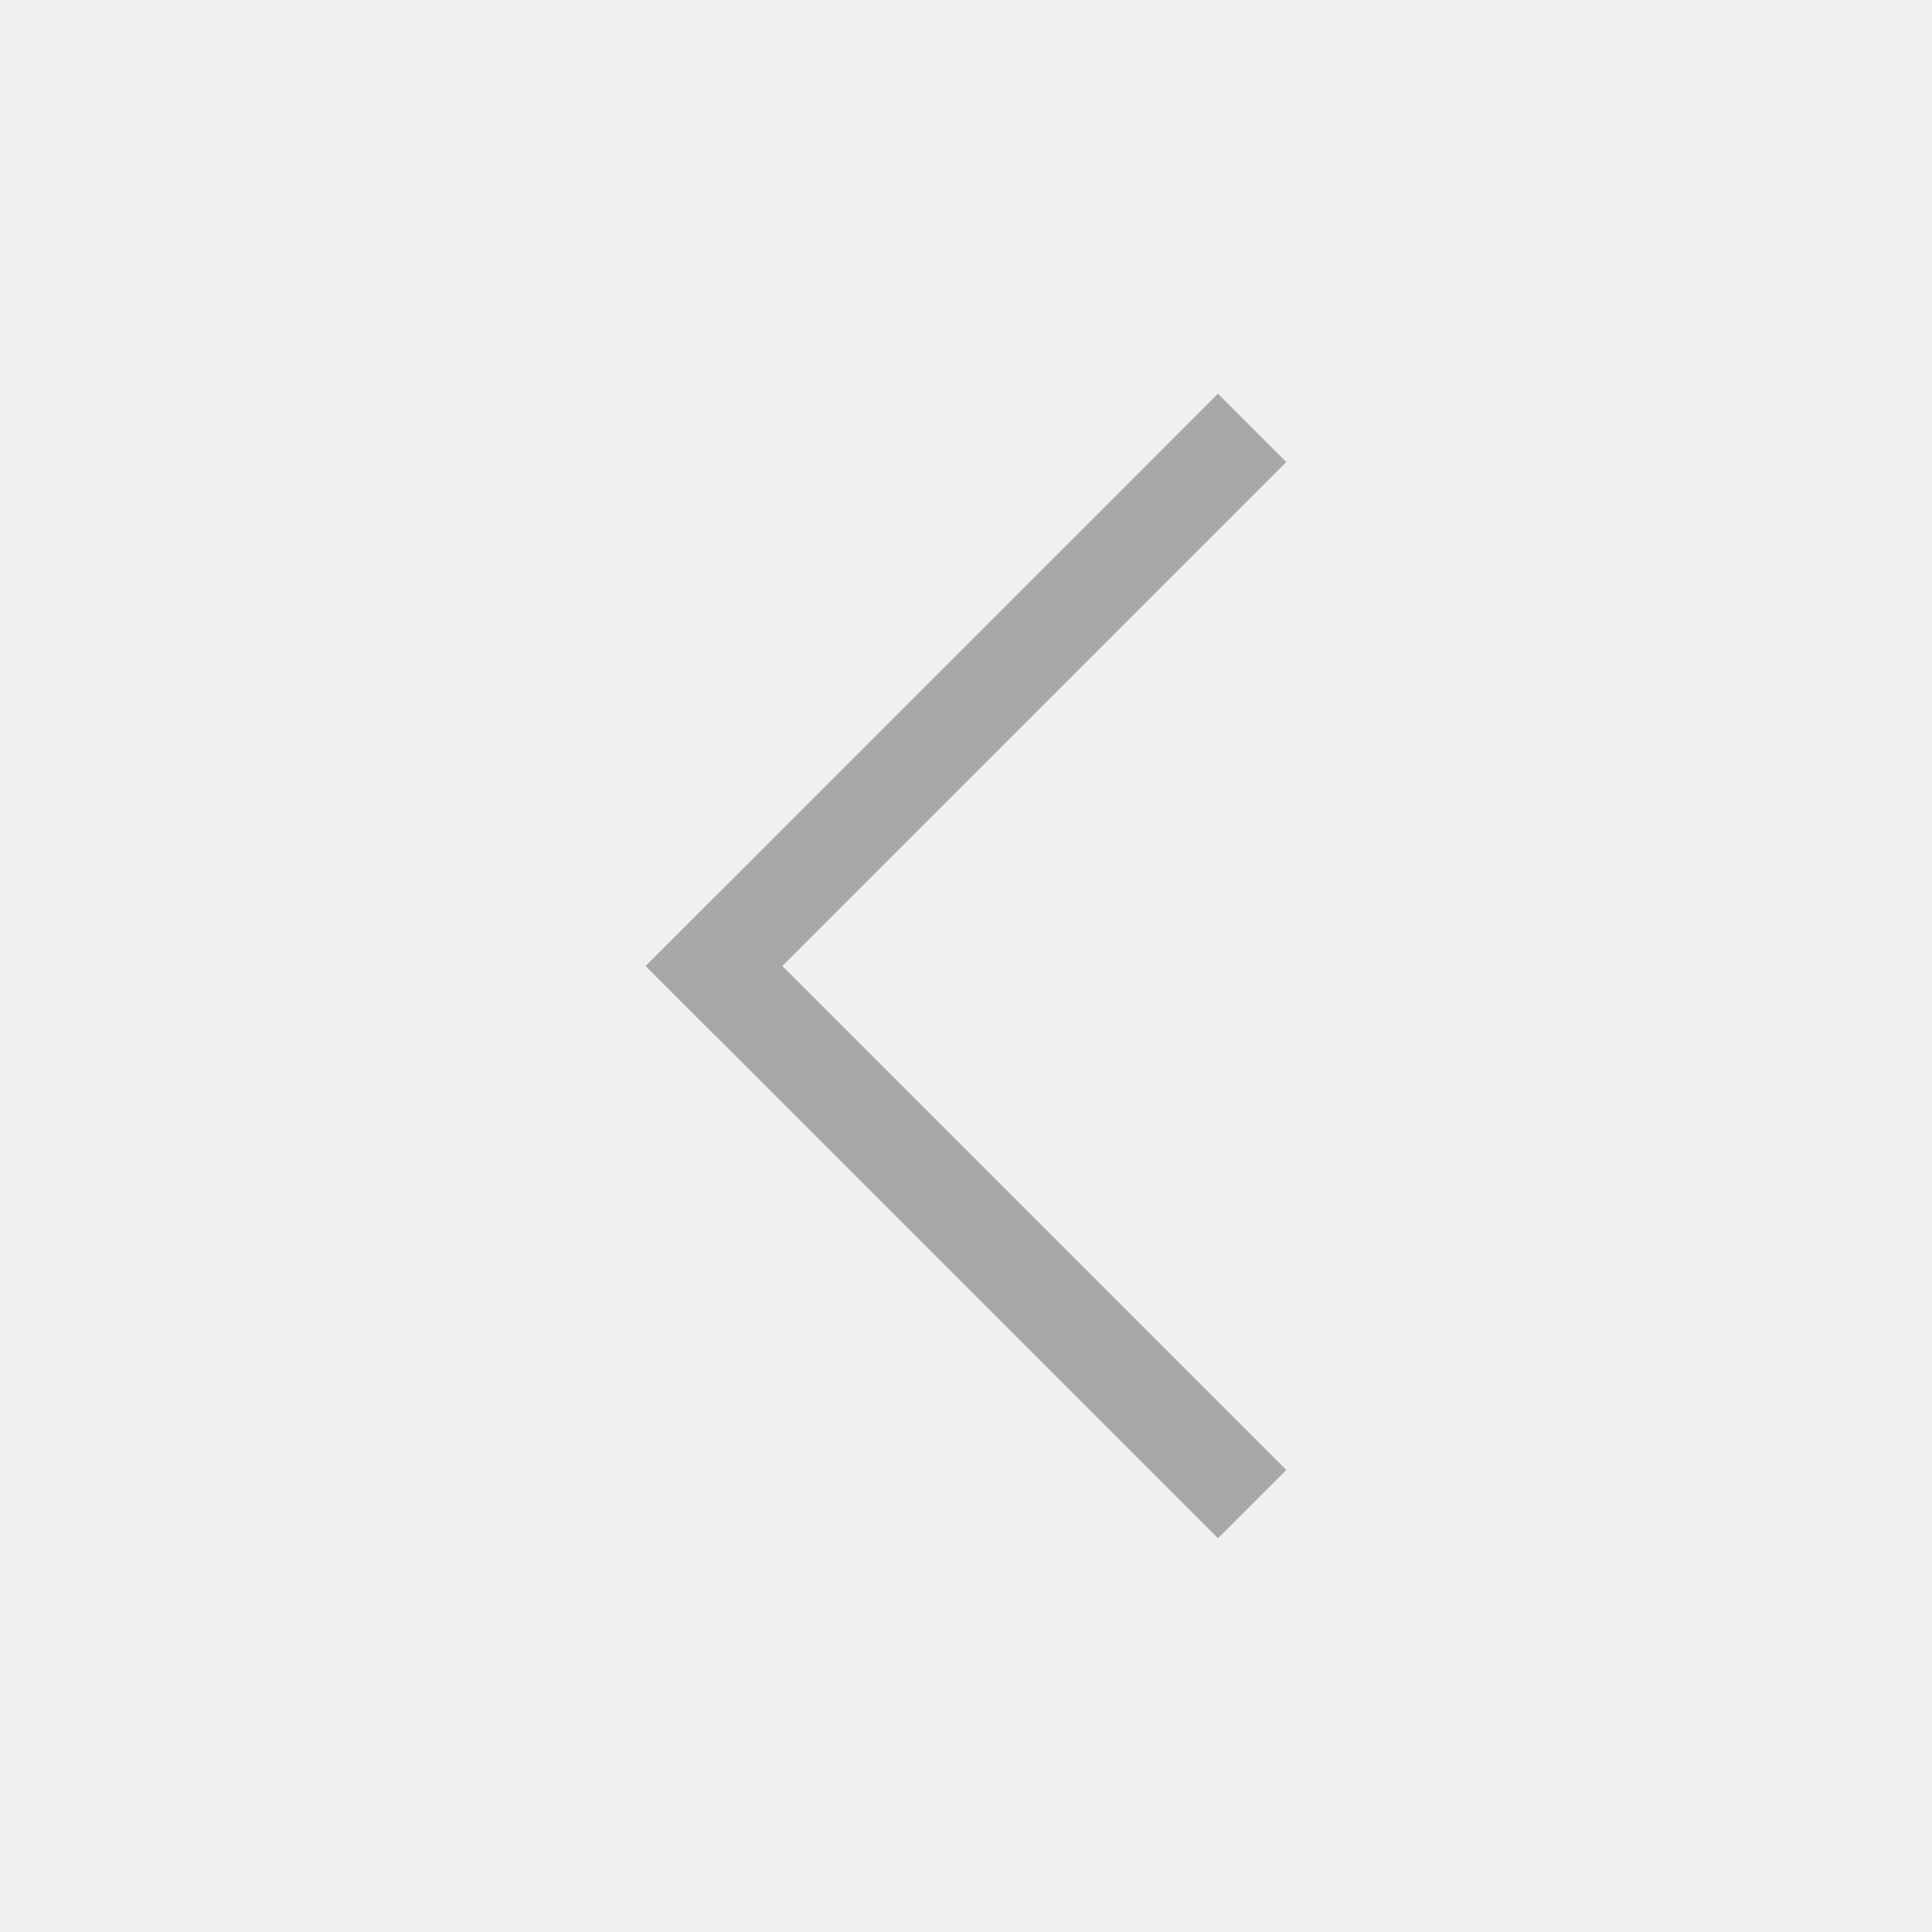
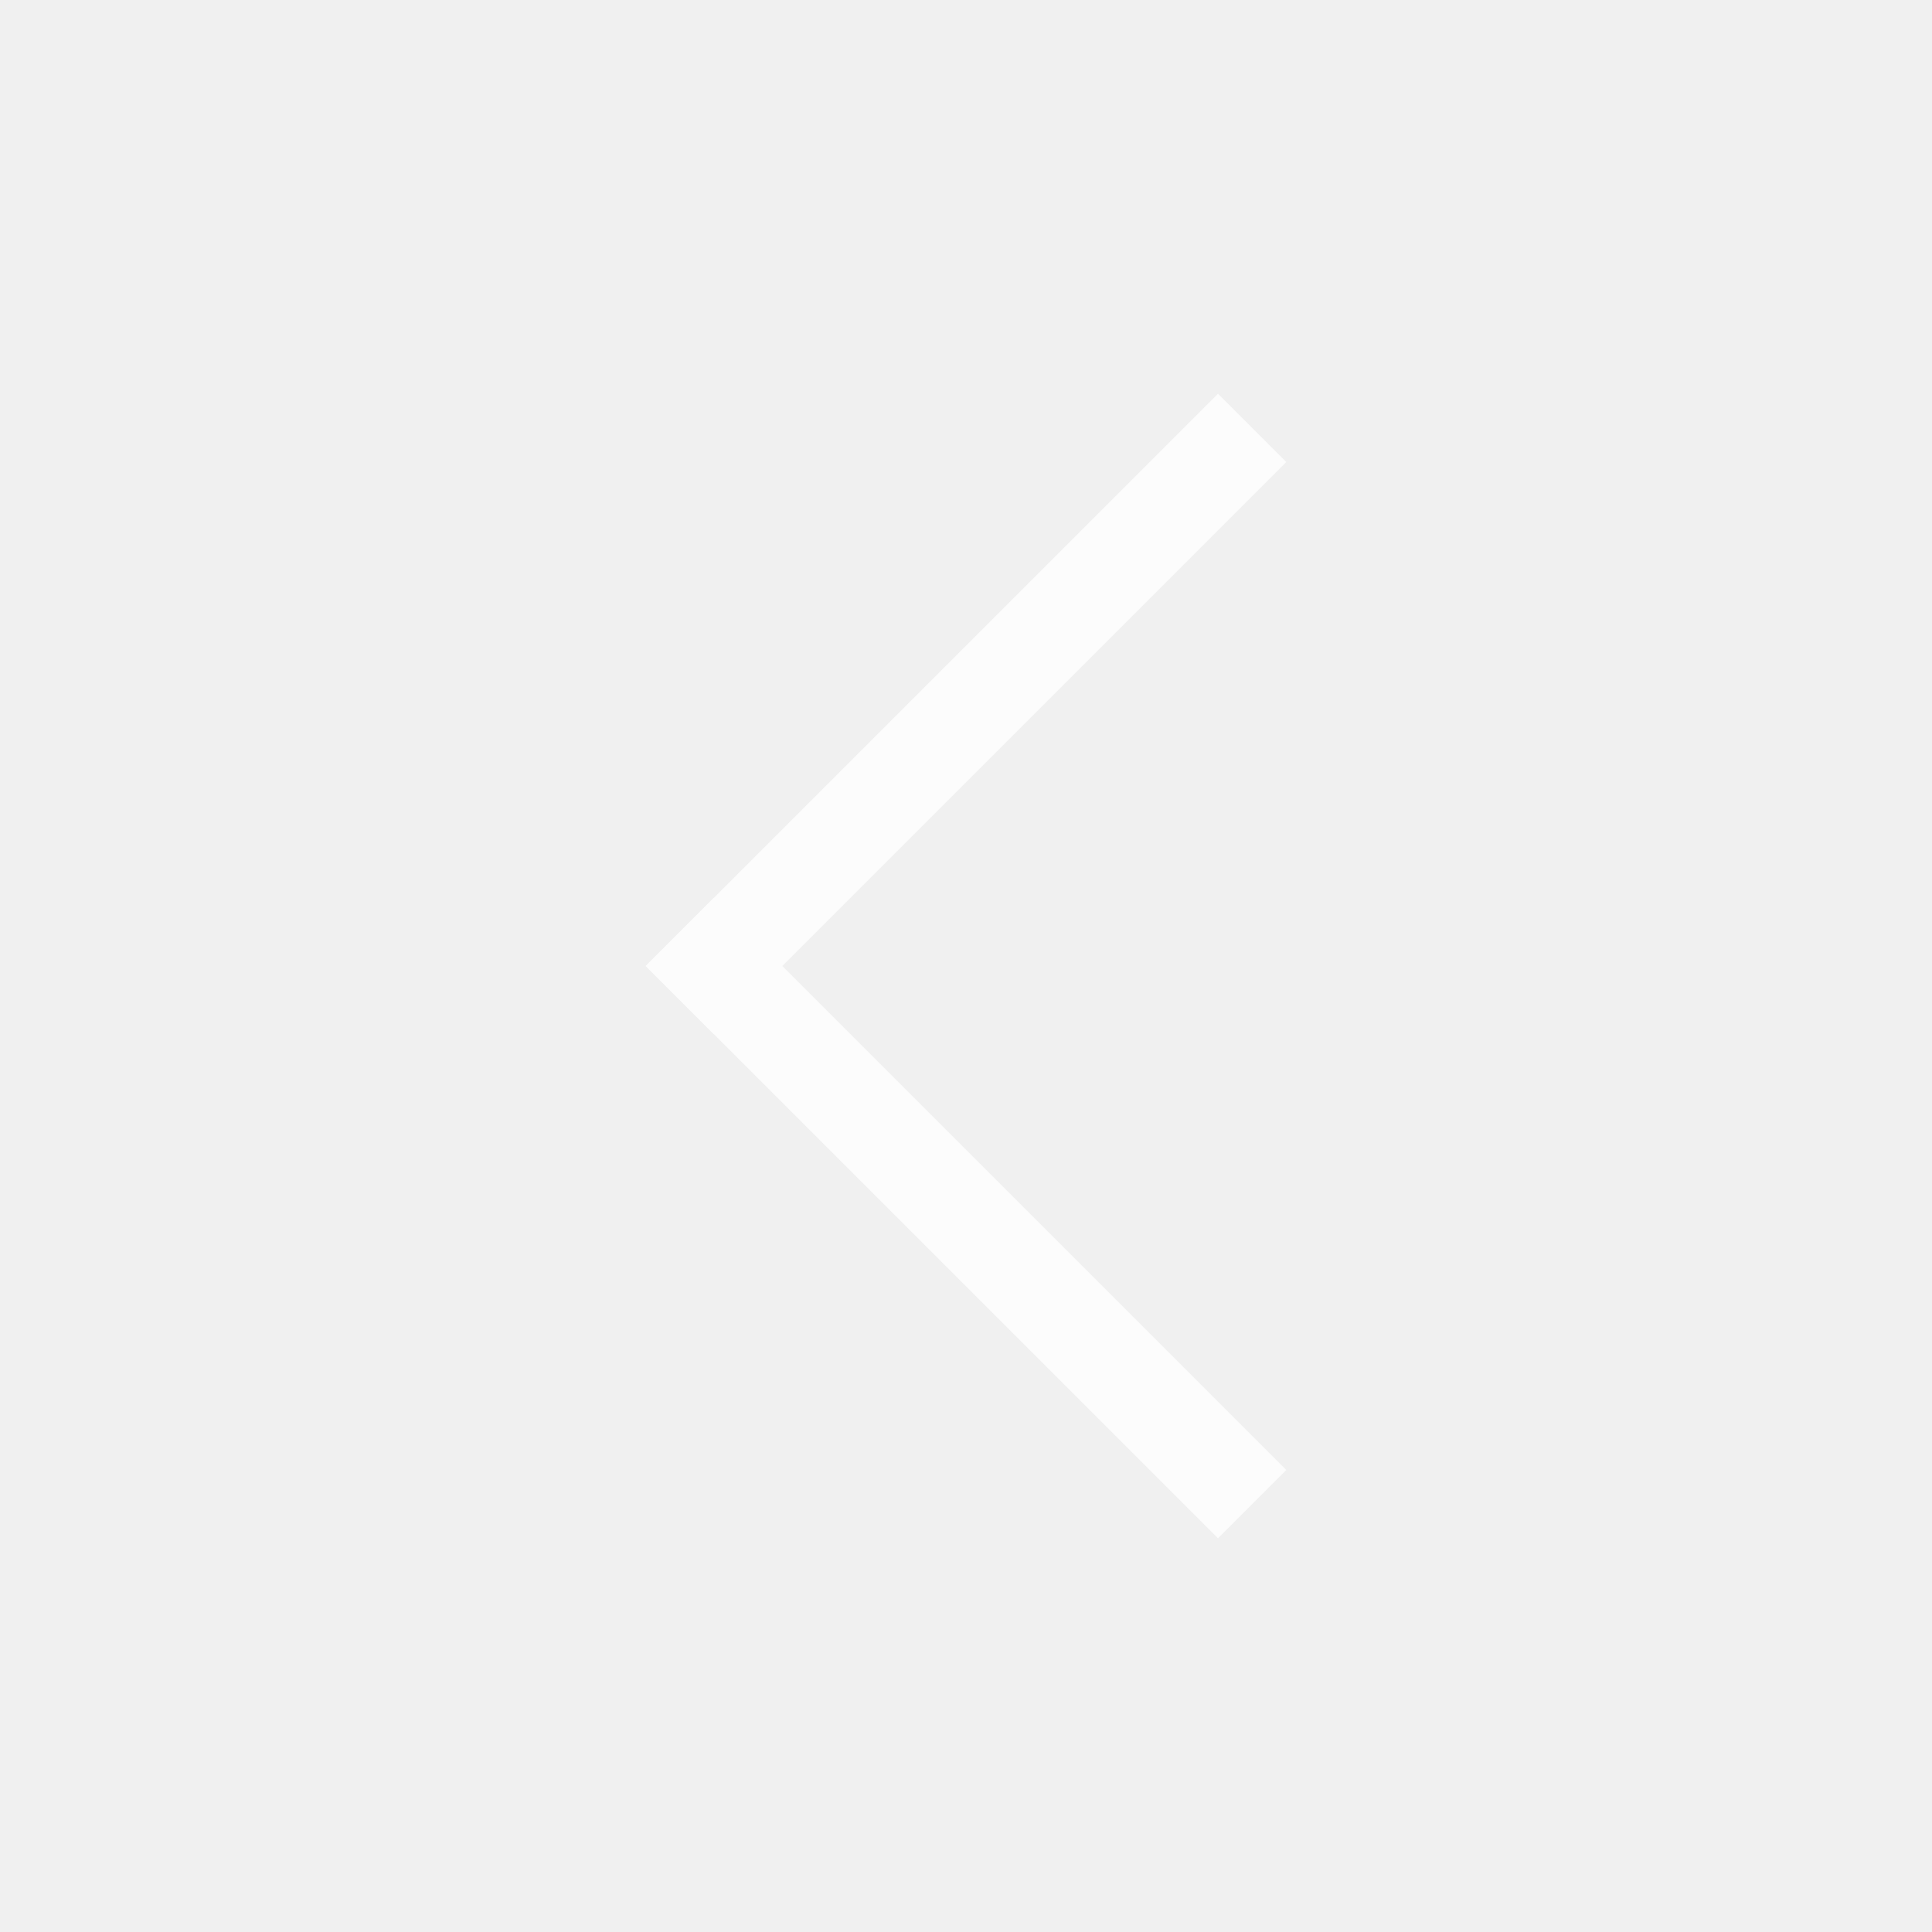
<svg xmlns="http://www.w3.org/2000/svg" width="14" height="14" viewBox="0 0 14 14" fill="none">
  <g clip-path="url(#clip0_158_6429)">
-     <g opacity="0.7">
-       <path d="M8.826 3.348L5.174 7" stroke="#898989" stroke-width="0.7" stroke-linecap="square" />
-       <path d="M5.174 7L8.826 10.652" stroke="#898989" stroke-width="0.7" stroke-linecap="square" />
+     <g opacity="0.8">
+       <path d="M8.826 3.348L5.174 7" stroke="white" stroke-width="0.7" stroke-linecap="square" />
+       <path d="M5.174 7L8.826 10.652" stroke="white" stroke-width="0.7" stroke-linecap="square" />
    </g>
  </g>
  <defs>
    <clipPath id="clip0_158_6429">
      <rect width="14" height="14" fill="white" />
    </clipPath>
  </defs>
</svg>
